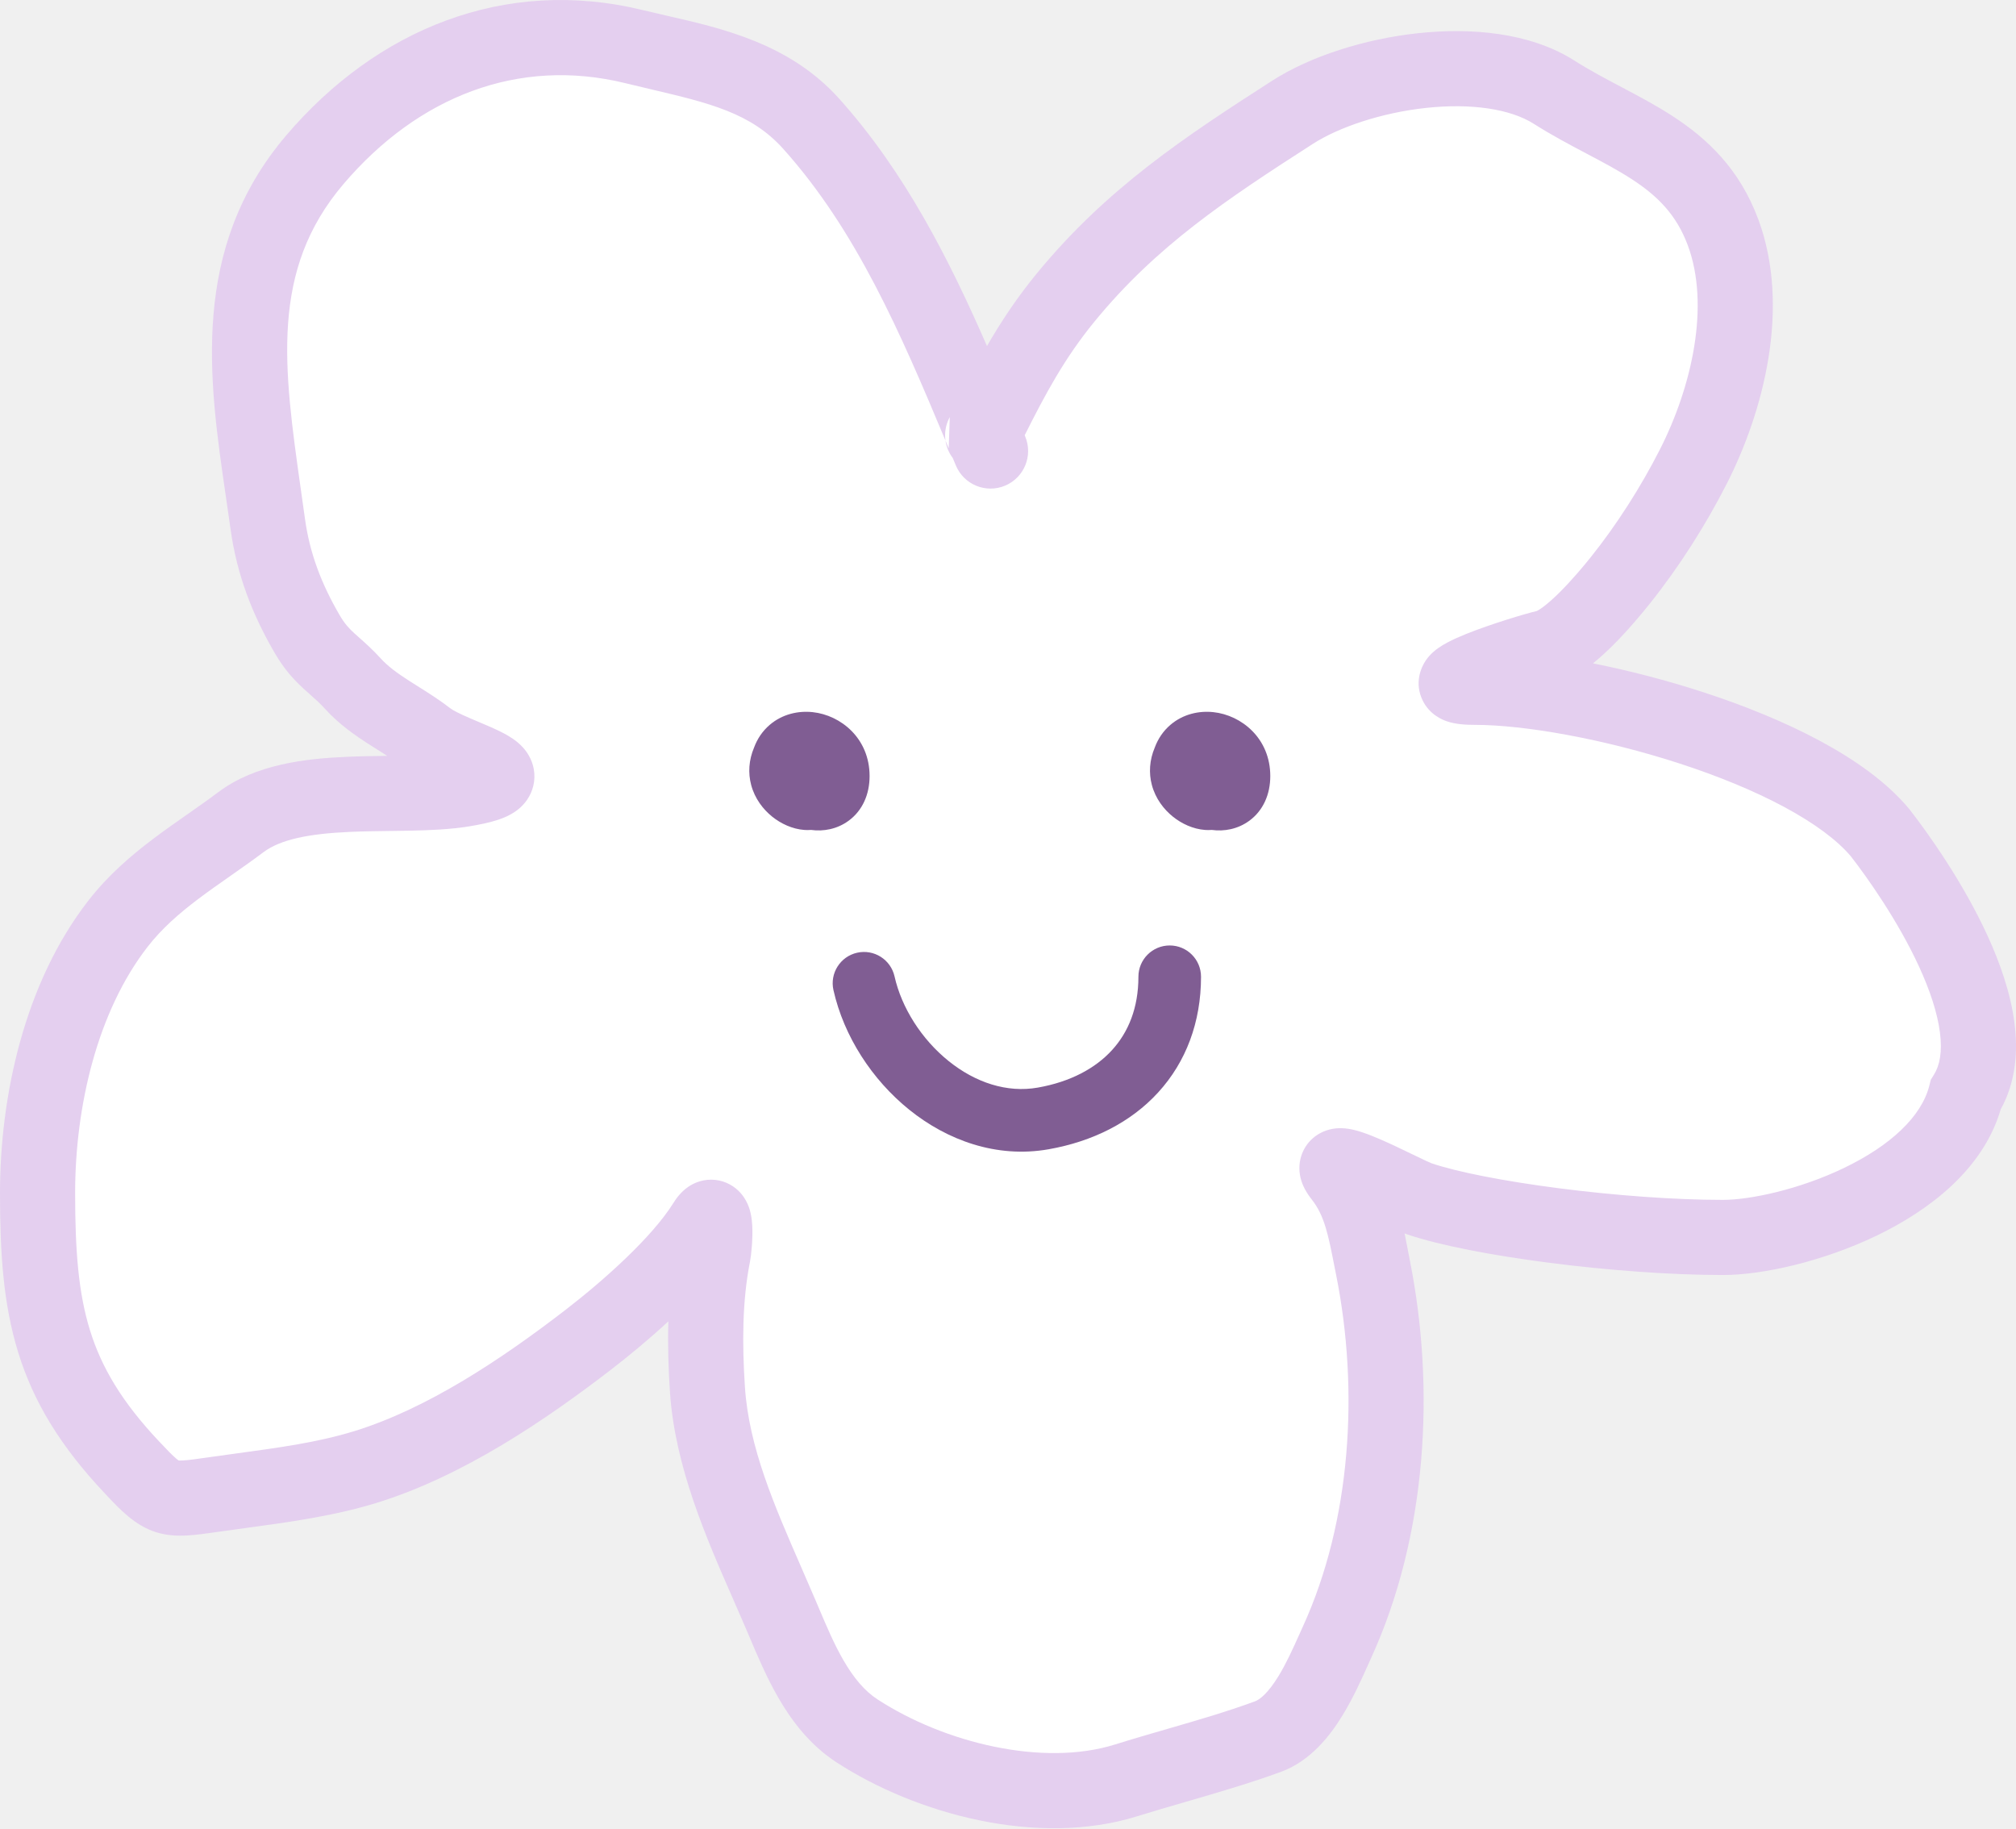
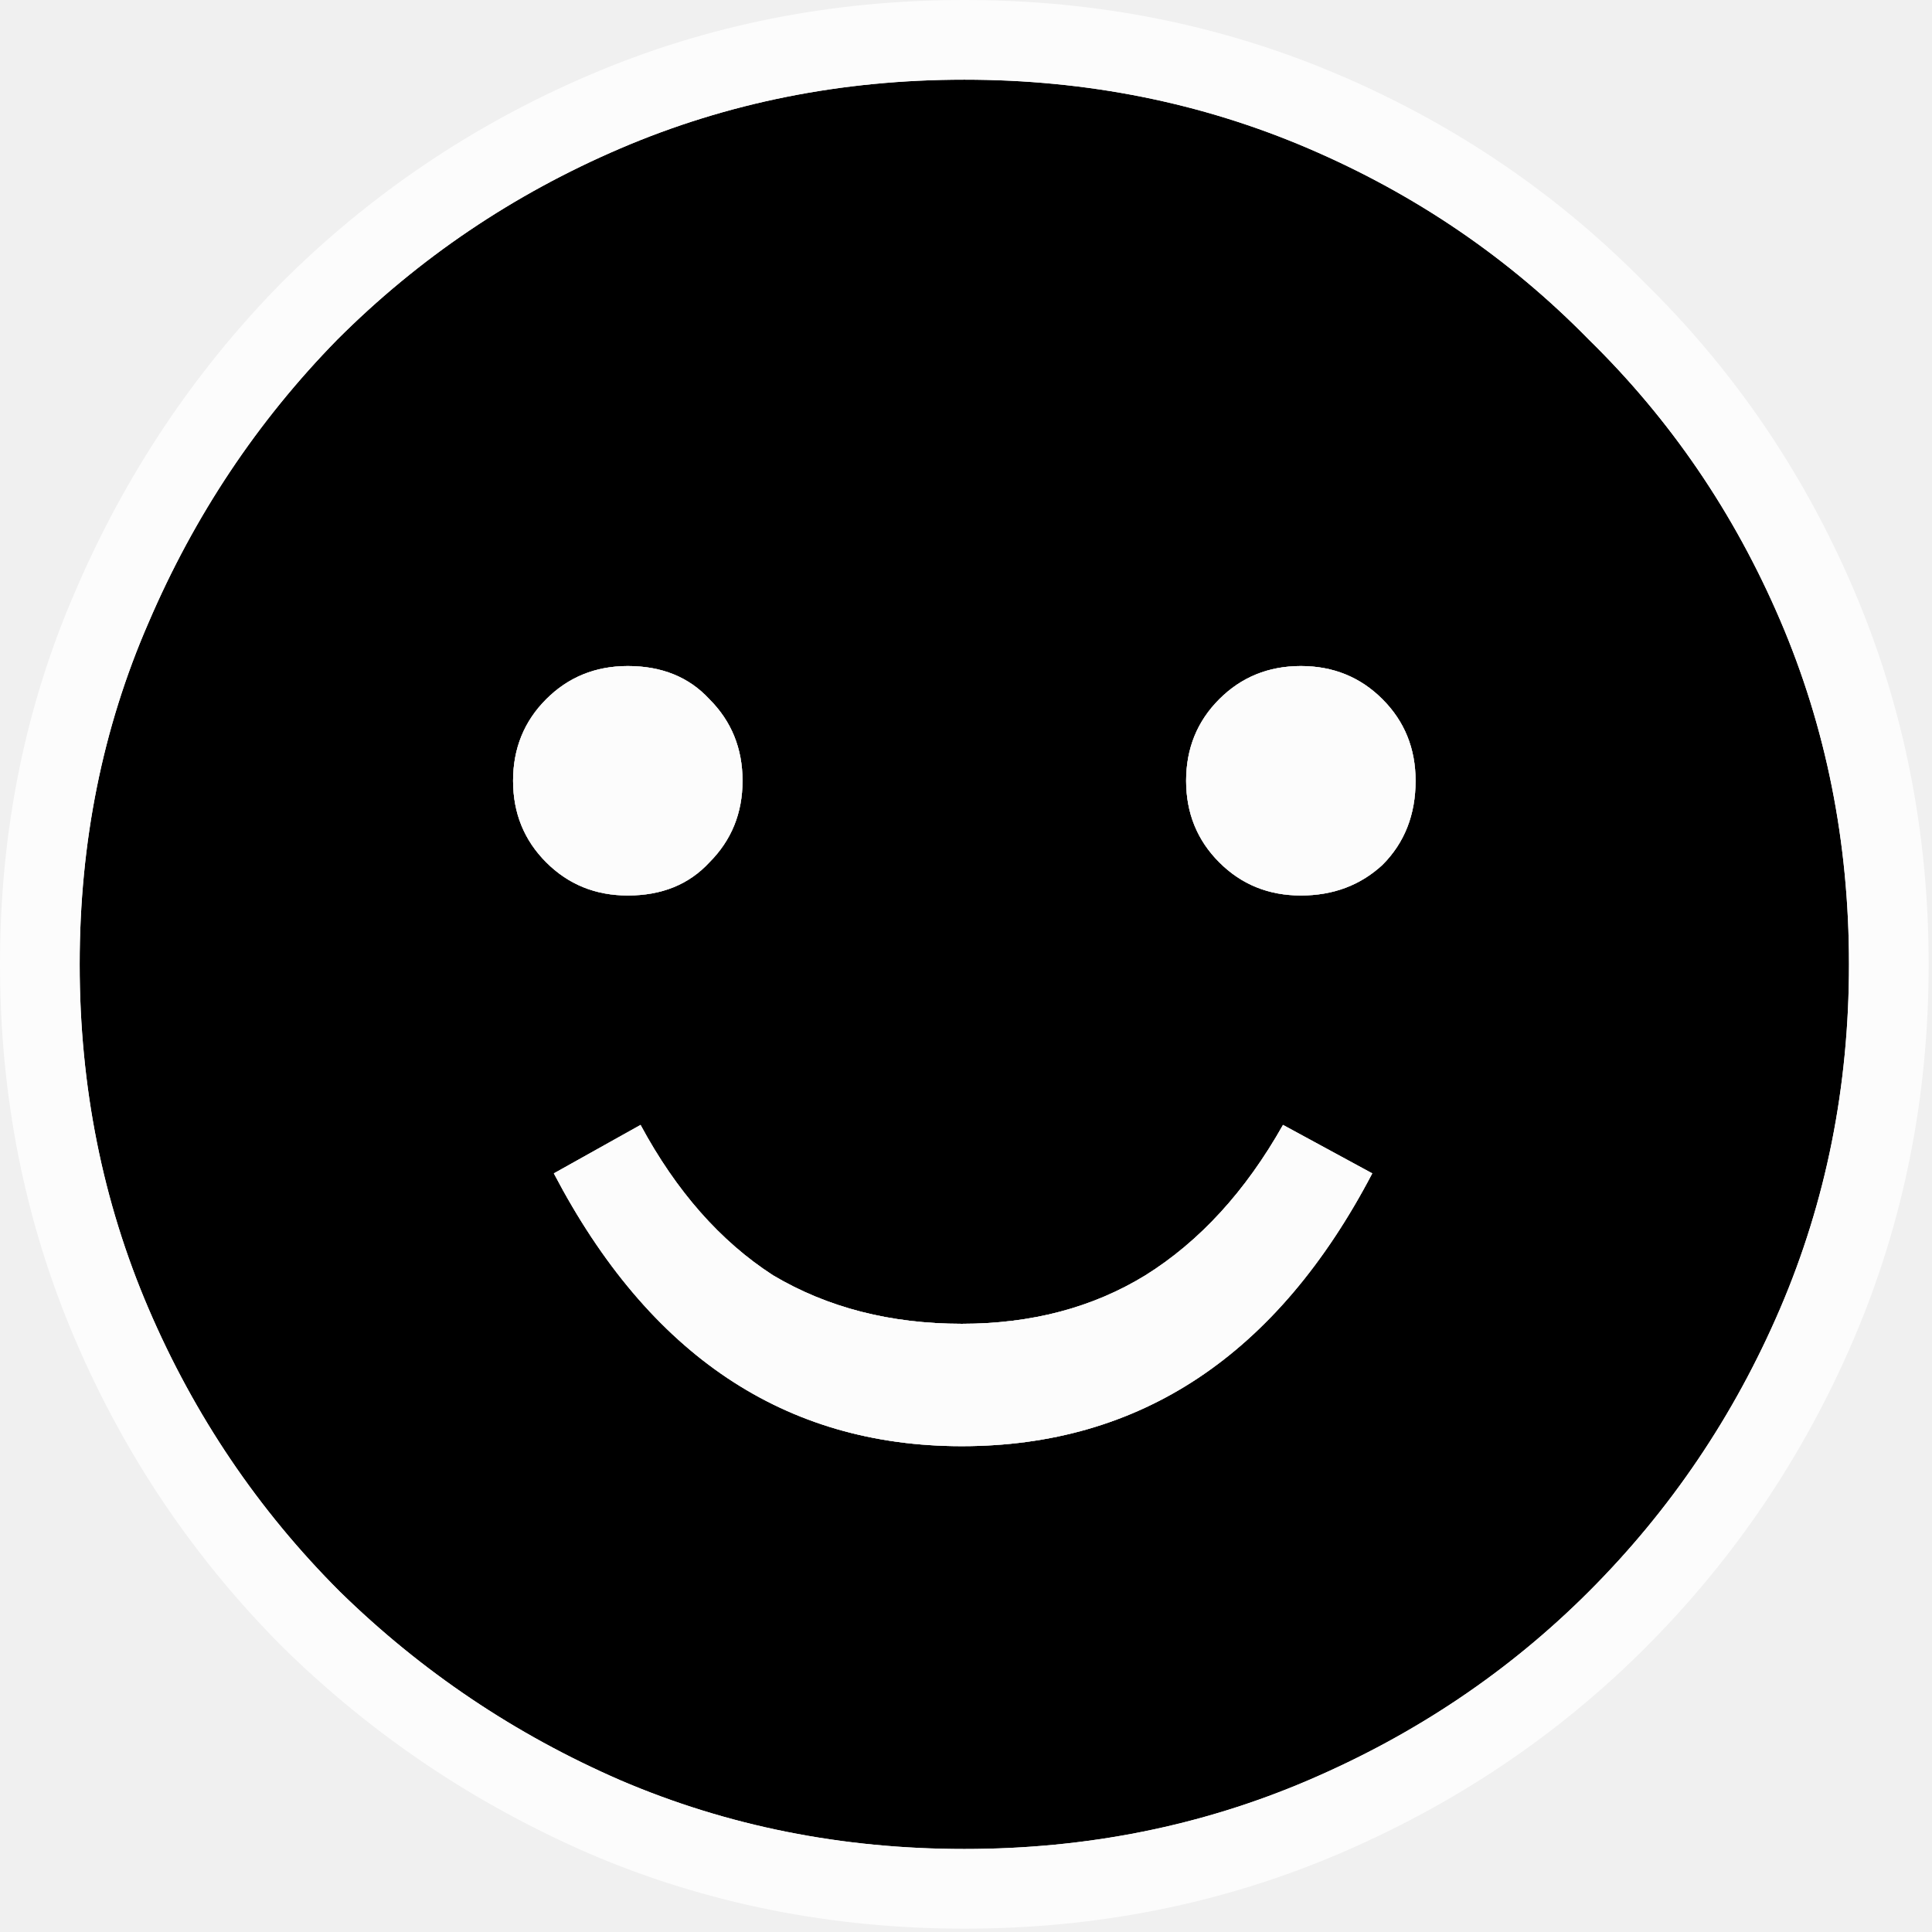
- <svg xmlns="http://www.w3.org/2000/svg" width="161" height="146" viewBox="0 0 161 146" fill="none">
-   <path d="M64.779 9.879C71.154 16.986 74.88 25.894 78.534 34.646C80.447 30.819 82.148 27.372 85.081 23.787C90.357 17.339 96.294 13.421 103.217 8.971C108.321 5.689 118.67 3.9 124.113 7.363C129.404 10.73 135.186 12.054 137.601 18.545C139.808 24.477 137.967 31.893 135.225 37.275C133.619 40.428 131.598 43.599 129.39 46.36C128.275 47.753 125.308 51.293 123.449 51.706C122.113 52.003 112.71 54.886 117.788 54.886C126.469 54.886 144.444 59.656 150.147 66.5C152.809 69.922 160.793 81.329 156.991 87.412C155.09 95.017 142.923 98.819 137.601 98.819C129.39 98.819 117.999 97.318 113.351 95.735C112.066 95.298 105.127 91.403 107.131 93.953C108.783 96.056 109.135 98.662 109.647 101.221C111.597 110.975 110.922 122.067 106.781 131.133C105.665 133.575 104.041 137.661 101.26 138.68C97.577 140.031 93.688 141.003 89.939 142.175C83.084 144.317 74.29 142.023 68.448 138.226C65.282 136.168 63.776 132.272 62.368 128.966C59.937 123.258 56.918 117.268 56.498 110.97C56.262 107.431 56.259 103.639 56.952 100.173C57.068 99.594 57.39 95.95 56.323 97.657C54.294 100.904 50.071 104.604 47.028 106.952C41.81 110.977 35.535 115.198 29.172 117.155C25.367 118.326 21.245 118.752 17.256 119.322L17.113 119.342C13.267 119.892 13.109 119.915 10.512 117.155C4.023 110.26 3 104.598 3 95.281C3 87.966 4.85 79.643 9.429 73.756C12.123 70.293 15.807 68.23 19.248 65.649C23.589 62.393 31.851 63.874 36.999 63.028C43.544 61.952 36.319 60.639 34.134 58.94C32.21 57.444 29.862 56.442 28.194 54.607C26.724 52.99 25.688 52.625 24.525 50.623C22.902 47.833 21.822 45.037 21.38 41.818C19.952 31.434 17.761 21.416 25.154 12.745C31.706 5.058 40.823 1.316 50.662 3.729C55.888 5.011 61.059 5.732 64.779 9.879Z" fill="white" />
-   <path fill-rule="evenodd" clip-rule="evenodd" d="M22.87 10.799C30.03 2.399 40.256 -1.912 51.377 0.816C51.975 0.962 52.598 1.104 53.241 1.251C57.708 2.269 63.081 3.494 67.013 7.876C72.28 13.748 75.81 20.739 78.821 27.635C79.915 25.738 81.17 23.83 82.76 21.887C88.37 15.03 94.683 10.891 101.595 6.447C104.623 4.5 108.959 3.118 113.214 2.655C117.408 2.199 122.167 2.569 125.724 4.832C126.927 5.598 128.173 6.257 129.514 6.965L129.555 6.987C130.846 7.669 132.246 8.408 133.568 9.266C136.332 11.06 138.914 13.471 140.413 17.499C143.05 24.587 140.794 32.952 137.898 38.637C136.205 41.96 134.076 45.305 131.732 48.234C131.15 48.962 130.048 50.297 128.818 51.525C128.327 52.014 127.783 52.52 127.217 52.974C130.085 53.546 133.099 54.326 136.013 55.274C139.28 56.337 142.506 57.64 145.326 59.155C148.11 60.651 150.678 62.45 152.452 64.579L152.484 64.618L152.515 64.658C153.91 66.451 156.728 70.367 158.72 74.707C159.715 76.876 160.567 79.285 160.875 81.675C161.166 83.922 161.001 86.38 159.781 88.585C158.354 93.464 153.947 96.71 149.881 98.67C145.601 100.733 140.785 101.819 137.601 101.819C133.337 101.819 128.305 101.431 123.757 100.846C119.262 100.268 115.006 99.468 112.384 98.575C112.318 98.553 112.248 98.527 112.173 98.498C112.272 98.971 112.358 99.423 112.437 99.846C112.489 100.122 112.539 100.385 112.588 100.633C114.638 110.879 113.962 122.632 109.51 132.379C109.431 132.552 109.345 132.744 109.252 132.952C108.754 134.064 108.059 135.614 107.201 137.01C106.217 138.613 104.665 140.627 102.293 141.497C99.827 142.401 97.165 143.174 94.636 143.908C93.317 144.291 92.034 144.663 90.833 145.038C82.865 147.528 73.14 144.854 66.813 140.742C64.685 139.358 63.227 137.431 62.15 135.563C61.214 133.939 60.472 132.184 59.851 130.715C59.768 130.518 59.687 130.327 59.608 130.142C59.279 129.369 58.929 128.572 58.569 127.752C56.409 122.835 53.901 117.125 53.504 111.17C53.384 109.368 53.319 107.457 53.376 105.52C51.787 106.991 50.18 108.309 48.861 109.327C43.587 113.395 36.958 117.899 30.054 120.023C26.64 121.073 22.971 121.57 19.636 122.022C18.969 122.112 18.316 122.201 17.681 122.292L17.538 122.312L17.441 122.326C16.562 122.452 15.726 122.571 15.007 122.615C14.224 122.663 13.347 122.641 12.429 122.347C10.773 121.816 9.566 120.531 8.489 119.383C8.435 119.325 8.381 119.268 8.328 119.211C4.834 115.5 2.684 111.974 1.457 108.014C0.251 104.125 -0 100.008 -0 95.281C-0 87.574 1.931 78.51 7.061 71.914C8.637 69.888 10.463 68.323 12.253 66.975C13.145 66.303 14.054 65.666 14.919 65.06L14.928 65.055C15.803 64.441 16.636 63.858 17.448 63.249C20.427 61.015 24.437 60.58 27.69 60.438C28.761 60.391 29.876 60.375 30.926 60.362C30.741 60.243 30.547 60.121 30.344 59.994C30.065 59.818 29.768 59.631 29.445 59.423C28.361 58.726 27.083 57.844 25.974 56.625C25.554 56.163 25.243 55.888 24.849 55.539C24.661 55.373 24.455 55.19 24.208 54.962C23.458 54.269 22.698 53.45 21.931 52.131C20.15 49.068 18.913 45.901 18.408 42.226C18.292 41.382 18.166 40.525 18.039 39.657C16.68 30.36 15.145 19.861 22.87 10.799ZM58.867 99.247C58.898 99.198 58.897 99.207 58.863 99.253C58.864 99.251 58.866 99.249 58.867 99.247ZM75.765 35.802C75.679 35.596 75.593 35.39 75.507 35.184C75.423 34.6 75.51 33.985 75.794 33.417L75.85 33.305M14.268 116.63C14.231 116.605 14.161 116.555 14.051 116.461C13.754 116.206 13.366 115.81 12.697 115.099C9.7 111.916 8.094 109.162 7.188 106.238C6.259 103.243 6 99.87 6 95.281C6 88.358 7.77 80.776 11.797 75.598C12.915 74.161 14.277 72.962 15.863 71.768C16.659 71.168 17.484 70.59 18.362 69.975L18.406 69.944C19.257 69.348 20.157 68.717 21.048 68.049C22.411 67.027 24.702 66.574 27.953 66.432C29.007 66.386 30.036 66.373 31.097 66.36C31.629 66.354 32.169 66.347 32.724 66.336C34.304 66.305 35.971 66.237 37.486 65.988C38.369 65.843 39.152 65.674 39.798 65.458C40.122 65.349 40.488 65.204 40.844 65C41.177 64.809 41.681 64.466 42.084 63.885C42.547 63.218 42.796 62.344 42.627 61.411C42.478 60.59 42.059 60.022 41.783 59.713C41.267 59.133 40.614 58.764 40.256 58.573C39.642 58.244 38.811 57.895 38.127 57.608C37.941 57.529 37.765 57.455 37.608 57.388C36.674 56.987 36.17 56.723 35.976 56.572C35.12 55.906 34.151 55.297 33.344 54.79C33.111 54.644 32.891 54.506 32.692 54.378C31.703 53.742 30.973 53.205 30.413 52.589C29.758 51.868 29.09 51.276 28.63 50.869C28.493 50.748 28.375 50.643 28.281 50.556C27.854 50.162 27.515 49.798 27.118 49.115C25.655 46.599 24.732 44.173 24.352 41.409C24.245 40.633 24.137 39.869 24.03 39.117C22.647 29.34 21.551 21.595 27.437 14.691C33.382 7.717 41.391 4.544 49.947 6.643C50.665 6.819 51.355 6.982 52.02 7.138C56.624 8.224 59.973 9.014 62.546 11.883C68.385 18.392 71.91 26.574 75.507 35.184C75.579 35.686 75.778 36.166 76.087 36.573C76.171 36.774 76.255 36.974 76.338 37.175C76.978 38.703 78.736 39.424 80.264 38.785C81.792 38.145 82.513 36.388 81.874 34.859C81.86 34.826 81.846 34.792 81.832 34.759C83.497 31.447 85.003 28.62 87.403 25.686C92.345 19.647 97.905 15.952 104.839 11.494C106.915 10.16 110.306 9.007 113.862 8.62C117.479 8.227 120.616 8.694 122.502 9.894C123.923 10.798 125.362 11.558 126.654 12.24L126.712 12.271C128.057 12.981 129.23 13.603 130.302 14.299C132.356 15.632 133.873 17.128 134.79 19.591C136.566 24.366 135.139 30.835 132.552 35.913C131.033 38.895 129.121 41.893 127.047 44.486C126.515 45.151 125.576 46.283 124.58 47.277C124.08 47.775 123.616 48.189 123.222 48.48C122.902 48.717 122.745 48.785 122.736 48.792C121.82 49.005 119.064 49.832 117.093 50.625C116.578 50.832 116.046 51.065 115.584 51.312C115.354 51.434 115.09 51.587 114.836 51.769C114.624 51.921 114.209 52.238 113.868 52.736C113.51 53.258 112.914 54.52 113.622 55.95C114.188 57.093 115.214 57.483 115.525 57.593C116.279 57.857 117.147 57.886 117.788 57.886C121.718 57.886 128.057 58.994 134.156 60.979C137.18 61.964 140.059 63.136 142.485 64.44C144.924 65.751 146.73 67.102 147.812 68.384C149.089 70.03 151.565 73.502 153.266 77.209C154.125 79.08 154.723 80.877 154.925 82.444C155.127 84.01 154.905 85.089 154.447 85.822L154.196 86.225L154.081 86.685C153.462 89.161 150.978 91.481 147.276 93.265C143.668 95.004 139.739 95.819 137.601 95.819C133.653 95.819 128.885 95.456 124.523 94.895C120.107 94.327 116.345 93.585 114.318 92.895C114.318 92.895 114.317 92.895 114.31 92.892C114.28 92.88 114.157 92.829 113.896 92.707C113.613 92.576 113.267 92.409 112.861 92.213L112.795 92.181C112.022 91.807 111.065 91.344 110.196 90.969C109.749 90.777 109.279 90.587 108.836 90.438C108.469 90.314 107.84 90.119 107.18 90.096C106.884 90.086 106.132 90.086 105.356 90.532C104.311 91.133 103.774 92.207 103.77 93.268C103.767 94.068 104.061 94.68 104.204 94.95C104.378 95.28 104.586 95.57 104.772 95.806C105.772 97.08 106.074 98.612 106.552 101.041C106.601 101.287 106.652 101.544 106.705 101.81C108.557 111.072 107.882 121.502 104.052 129.886C103.945 130.121 103.839 130.357 103.733 130.594C103.23 131.71 102.723 132.837 102.089 133.87C101.287 135.175 100.636 135.714 100.227 135.864C97.932 136.705 95.655 137.364 93.275 138.053C91.906 138.449 90.503 138.855 89.044 139.311C83.303 141.105 75.439 139.192 70.083 135.711C69.045 135.036 68.167 133.986 67.348 132.565C66.609 131.285 66.019 129.891 65.381 128.386C65.298 128.189 65.214 127.991 65.128 127.791C64.751 126.905 64.371 126.033 63.995 125.172C61.824 120.196 59.812 115.586 59.491 110.771C59.262 107.338 59.276 103.849 59.894 100.761C59.999 100.234 60.128 98.93 60.077 97.908C60.064 97.635 60.033 97.273 59.95 96.899L59.948 96.891C59.898 96.664 59.7 95.773 58.939 95.06C58.45 94.601 57.715 94.211 56.806 94.206C55.971 94.201 55.343 94.522 54.987 94.762C54.345 95.193 53.959 95.779 53.779 96.067C52.058 98.82 48.221 102.243 45.196 104.577C40.034 108.559 34.112 112.496 28.29 114.288C25.39 115.18 22.308 115.601 18.98 116.054C18.275 116.151 17.559 116.248 16.832 116.352L16.688 116.373C15.68 116.517 15.088 116.599 14.642 116.626C14.435 116.639 14.321 116.634 14.268 116.63ZM14.294 116.646C14.287 116.643 14.275 116.638 14.259 116.633C14.249 116.629 14.241 116.627 14.236 116.626" fill="#E4CFEF" />
-   <path fill-rule="evenodd" clip-rule="evenodd" d="M60.222 59.694C59.798 60.695 59.733 61.727 59.99 62.691C60.282 63.782 60.945 64.633 61.662 65.211C62.362 65.775 63.269 66.204 64.227 66.277C64.399 66.291 64.584 66.291 64.776 66.276C65.753 66.411 66.852 66.22 67.777 65.539C68.881 64.726 69.446 63.434 69.446 61.976C69.446 58.96 67.147 57.11 64.903 56.87C63.768 56.748 62.493 57.013 61.474 57.882C60.898 58.374 60.481 58.993 60.222 59.694Z" fill="#805D93" />
-   <path fill-rule="evenodd" clip-rule="evenodd" d="M92.222 59.694C91.798 60.695 91.733 61.727 91.99 62.691C92.282 63.782 92.945 64.633 93.662 65.211C94.362 65.775 95.269 66.204 96.227 66.277C96.399 66.291 96.584 66.291 96.776 66.276C97.753 66.411 98.852 66.22 99.777 65.539C100.881 64.726 101.446 63.434 101.446 61.976C101.446 58.96 99.147 57.11 96.903 56.87C95.768 56.748 94.493 57.013 93.474 57.882C92.898 58.374 92.481 58.993 92.222 59.694Z" fill="#805D93" />
-   <path fill-rule="evenodd" clip-rule="evenodd" d="M93.415 75.502C94.796 75.502 95.915 76.621 95.915 78.002C95.915 81.632 94.714 84.806 92.498 87.232C90.3 89.639 87.242 91.161 83.748 91.777C79.56 92.516 75.619 91.038 72.621 88.626C69.635 86.223 67.388 82.75 66.561 79.07C66.257 77.723 67.104 76.386 68.451 76.082C69.798 75.779 71.135 76.626 71.439 77.973C72.003 80.48 73.593 82.99 75.755 84.73C77.906 86.461 80.427 87.286 82.879 86.853C85.487 86.393 87.479 85.313 88.806 83.86C90.116 82.426 90.915 80.482 90.915 78.002C90.915 76.621 92.034 75.502 93.415 75.502Z" fill="#805D93" />
+ <svg xmlns="http://www.w3.org/2000/svg" width="97" height="97" viewBox="0 0 97 97" fill="none">
+   <mask id="path-1-outside-1_949_387" maskUnits="userSpaceOnUse" x="0" y="0" width="97" height="97" fill="black">
+     <rect fill="white" width="97" height="97" />
+     <path d="M48.416 92.832C42.272 92.832 36.512 91.68 31.136 89.376C25.845 87.072 21.152 83.915 17.056 79.904C12.96 75.808 9.76 71.072 7.456 65.696C5.152 60.32 4 54.56 4 48.416C4 42.272 5.152 36.555 7.456 31.264C9.76 25.888 12.917 21.152 16.928 17.056C21.024 12.96 25.76 9.76 31.136 7.456C36.512 5.152 42.272 4 48.416 4C54.56 4 60.32 5.152 65.696 7.456C71.072 9.76 75.765 12.96 79.776 17.056C83.872 21.067 87.072 25.76 89.376 31.136C91.68 36.512 92.832 42.272 92.832 48.416C92.832 54.56 91.68 60.32 89.376 65.696C87.072 71.072 83.872 75.808 79.776 79.904C75.765 83.915 71.072 87.072 65.696 89.376C60.32 91.68 54.56 92.832 48.416 92.832ZM48.288 72.608C57.248 72.608 64.117 68.043 68.896 58.912L64.416 56.48C62.539 59.808 60.235 62.325 57.504 64.032C54.859 65.653 51.787 66.464 48.288 66.464C44.704 66.464 41.547 65.653 38.816 64.032C36.171 62.325 33.952 59.808 32.16 56.48L27.808 58.912C32.587 68.043 39.413 72.608 48.288 72.608ZM31.52 44.96C33.227 44.96 34.592 44.405 35.616 43.296C36.725 42.187 37.28 40.821 37.28 39.2C37.28 37.579 36.725 36.213 35.616 35.104C34.592 33.995 33.227 33.44 31.52 33.44C29.899 33.44 28.533 33.995 27.424 35.104C26.315 36.213 25.76 37.579 25.76 39.2C25.76 40.821 26.315 42.187 27.424 43.296C28.533 44.405 29.899 44.96 31.52 44.96ZM65.312 44.96C66.933 44.96 68.299 44.448 69.408 43.424C70.517 42.315 71.072 40.907 71.072 39.2C71.072 37.579 70.517 36.213 69.408 35.104C68.299 33.995 66.933 33.44 65.312 33.44C63.691 33.44 62.325 33.995 61.216 35.104C60.107 36.213 59.552 37.579 59.552 39.2C59.552 40.821 60.107 42.187 61.216 43.296C62.325 44.405 63.691 44.96 65.312 44.96Z" />
+     <path d="M31.52 44.96C33.227 44.96 34.592 44.405 35.616 43.296C36.725 42.187 37.28 40.821 37.28 39.2C37.28 37.579 36.725 36.213 35.616 35.104C34.592 33.995 33.227 33.44 31.52 33.44C29.899 33.44 28.533 33.995 27.424 35.104C26.315 36.213 25.76 37.579 25.76 39.2C25.76 40.821 26.315 42.187 27.424 43.296C28.533 44.405 29.899 44.96 31.52 44.96Z" />
+     <path d="M65.312 44.96C66.933 44.96 68.299 44.448 69.408 43.424C70.517 42.315 71.072 40.907 71.072 39.2C71.072 37.579 70.517 36.213 69.408 35.104C68.299 33.995 66.933 33.44 65.312 33.44C63.691 33.44 62.325 33.995 61.216 35.104C60.107 36.213 59.552 37.579 59.552 39.2C59.552 40.821 60.107 42.187 61.216 43.296C62.325 44.405 63.691 44.96 65.312 44.96Z" />
+     <path d="M48.288 72.608C57.248 72.608 64.117 68.043 68.896 58.912L64.416 56.48C62.539 59.808 60.235 62.325 57.504 64.032C54.859 65.653 51.787 66.464 48.288 66.464C44.704 66.464 41.547 65.653 38.816 64.032C36.171 62.325 33.952 59.808 32.16 56.48L27.808 58.912C32.587 68.043 39.413 72.608 48.288 72.608Z" />
+   </mask>
+   <path d="M48.416 92.832C42.272 92.832 36.512 91.68 31.136 89.376C25.845 87.072 21.152 83.915 17.056 79.904C12.96 75.808 9.76 71.072 7.456 65.696C5.152 60.32 4 54.56 4 48.416C4 42.272 5.152 36.555 7.456 31.264C9.76 25.888 12.917 21.152 16.928 17.056C21.024 12.96 25.76 9.76 31.136 7.456C36.512 5.152 42.272 4 48.416 4C54.56 4 60.32 5.152 65.696 7.456C71.072 9.76 75.765 12.96 79.776 17.056C83.872 21.067 87.072 25.76 89.376 31.136C91.68 36.512 92.832 42.272 92.832 48.416C92.832 54.56 91.68 60.32 89.376 65.696C87.072 71.072 83.872 75.808 79.776 79.904C75.765 83.915 71.072 87.072 65.696 89.376C60.32 91.68 54.56 92.832 48.416 92.832ZM48.288 72.608C57.248 72.608 64.117 68.043 68.896 58.912L64.416 56.48C62.539 59.808 60.235 62.325 57.504 64.032C54.859 65.653 51.787 66.464 48.288 66.464C44.704 66.464 41.547 65.653 38.816 64.032C36.171 62.325 33.952 59.808 32.16 56.48L27.808 58.912C32.587 68.043 39.413 72.608 48.288 72.608ZM31.52 44.96C33.227 44.96 34.592 44.405 35.616 43.296C36.725 42.187 37.28 40.821 37.28 39.2C37.28 37.579 36.725 36.213 35.616 35.104C34.592 33.995 33.227 33.44 31.52 33.44C29.899 33.44 28.533 33.995 27.424 35.104C26.315 36.213 25.76 37.579 25.76 39.2C25.76 40.821 26.315 42.187 27.424 43.296C28.533 44.405 29.899 44.96 31.52 44.96ZM65.312 44.96C66.933 44.96 68.299 44.448 69.408 43.424C70.517 42.315 71.072 40.907 71.072 39.2C71.072 37.579 70.517 36.213 69.408 35.104C68.299 33.995 66.933 33.44 65.312 33.44C63.691 33.44 62.325 33.995 61.216 35.104C60.107 36.213 59.552 37.579 59.552 39.2C59.552 40.821 60.107 42.187 61.216 43.296C62.325 44.405 63.691 44.96 65.312 44.96Z" fill="black" />
+   <path d="M31.52 44.96C33.227 44.96 34.592 44.405 35.616 43.296C36.725 42.187 37.28 40.821 37.28 39.2C37.28 37.579 36.725 36.213 35.616 35.104C34.592 33.995 33.227 33.44 31.52 33.44C29.899 33.44 28.533 33.995 27.424 35.104C26.315 36.213 25.76 37.579 25.76 39.2C25.76 40.821 26.315 42.187 27.424 43.296C28.533 44.405 29.899 44.96 31.52 44.96Z" fill="#FCFCFC" />
+   <path d="M65.312 44.96C66.933 44.96 68.299 44.448 69.408 43.424C70.517 42.315 71.072 40.907 71.072 39.2C71.072 37.579 70.517 36.213 69.408 35.104C68.299 33.995 66.933 33.44 65.312 33.44C63.691 33.44 62.325 33.995 61.216 35.104C60.107 36.213 59.552 37.579 59.552 39.2C59.552 40.821 60.107 42.187 61.216 43.296C62.325 44.405 63.691 44.96 65.312 44.96Z" fill="#FCFCFC" />
+   <path d="M48.288 72.608C57.248 72.608 64.117 68.043 68.896 58.912L64.416 56.48C62.539 59.808 60.235 62.325 57.504 64.032C54.859 65.653 51.787 66.464 48.288 66.464C44.704 66.464 41.547 65.653 38.816 64.032C36.171 62.325 33.952 59.808 32.16 56.48L27.808 58.912C32.587 68.043 39.413 72.608 48.288 72.608Z" fill="#FCFCFC" />
+   <path d="M68.896 58.912L70.668 59.839L71.581 58.094L69.85 57.154L68.896 58.912ZM64.416 56.48L65.37 54.722L63.641 53.783L62.674 55.497L64.416 56.48ZM57.504 64.032L58.549 65.737L58.557 65.733L58.564 65.728L57.504 64.032ZM38.816 64.032L37.732 65.713L37.763 65.733L37.795 65.752L38.816 64.032ZM32.16 56.48L33.921 55.532L32.958 53.743L31.184 54.734L32.16 56.48ZM27.808 58.912L26.832 57.166L25.134 58.115L26.036 59.839L27.808 58.912ZM35.616 43.296L34.202 41.882L34.173 41.91L34.146 41.939L35.616 43.296ZM35.616 35.104L34.146 36.461L34.173 36.49L34.202 36.518L35.616 35.104ZM27.424 35.104L28.838 36.518L28.838 36.518L27.424 35.104ZM27.424 43.296L26.01 44.71L26.01 44.71L27.424 43.296ZM69.408 43.424L70.765 44.894L70.794 44.867L70.822 44.838L69.408 43.424ZM69.408 35.104L67.994 36.518L67.994 36.518L69.408 35.104ZM61.216 35.104L62.63 36.518L62.63 36.518L61.216 35.104ZM61.216 43.296L59.802 44.71L59.802 44.71L61.216 43.296ZM48.288 74.608C53.126 74.608 57.476 73.369 61.267 70.85C65.043 68.34 68.161 64.63 70.668 59.839L67.124 57.985C64.852 62.325 62.146 65.463 59.053 67.518C55.975 69.564 52.41 70.608 48.288 70.608V74.608ZM69.85 57.154L65.37 54.722L63.462 58.238L67.942 60.67L69.85 57.154ZM62.674 55.497C60.93 58.589 58.843 60.837 56.444 62.336L58.564 65.728C61.627 63.814 64.147 61.027 66.158 57.463L62.674 55.497ZM56.459 62.327C54.167 63.732 51.466 64.464 48.288 64.464V68.464C52.107 68.464 55.55 67.575 58.549 65.737L56.459 62.327ZM48.288 64.464C45.016 64.464 42.221 63.727 39.837 62.312L37.795 65.752C40.873 67.579 44.392 68.464 48.288 68.464V64.464ZM39.9 62.351C37.59 60.861 35.585 58.622 33.921 55.532L30.399 57.428C32.319 60.994 34.751 63.789 37.732 65.713L39.9 62.351ZM31.184 54.734L26.832 57.166L28.784 60.658L33.136 58.226L31.184 54.734ZM26.036 59.839C28.542 64.627 31.647 68.336 35.4 70.847C39.169 73.367 43.488 74.608 48.288 74.608V70.608C44.213 70.608 40.681 69.566 37.624 67.522C34.551 65.466 31.853 62.328 29.58 57.985L26.036 59.839ZM31.52 46.96C33.705 46.96 35.632 46.228 37.086 44.653L34.146 41.939C33.552 42.583 32.749 42.96 31.52 42.96V46.96ZM37.03 44.71C38.528 43.212 39.28 41.332 39.28 39.2H35.28C35.28 40.311 34.922 41.161 34.202 41.882L37.03 44.71ZM39.28 39.2C39.28 37.068 38.528 35.188 37.03 33.69L34.202 36.518C34.922 37.239 35.28 38.089 35.28 39.2H39.28ZM37.086 33.747C35.632 32.172 33.705 31.44 31.52 31.44V35.44C32.749 35.44 33.552 35.817 34.146 36.461L37.086 33.747ZM31.52 31.44C29.388 31.44 27.508 32.192 26.01 33.69L28.838 36.518C29.559 35.798 30.409 35.44 31.52 35.44V31.44ZM26.01 33.69C24.512 35.188 23.76 37.068 23.76 39.2H27.76C27.76 38.089 28.118 37.239 28.838 36.518L26.01 33.69ZM23.76 39.2C23.76 41.332 24.512 43.212 26.01 44.71L28.838 41.882C28.118 41.161 27.76 40.311 27.76 39.2H23.76ZM26.01 44.71C27.508 46.208 29.388 46.96 31.52 46.96V42.96C30.409 42.96 29.559 42.602 28.838 41.882L26.01 44.71ZM65.312 46.96C67.395 46.96 69.257 46.285 70.765 44.894L68.051 41.954C67.34 42.611 66.471 42.96 65.312 42.96V46.96ZM70.822 44.838C72.341 43.319 73.072 41.386 73.072 39.2H69.072C69.072 40.428 68.693 41.31 67.994 42.01L70.822 44.838ZM73.072 39.2C73.072 37.068 72.32 35.188 70.822 33.69L67.994 36.518C68.714 37.239 69.072 38.089 69.072 39.2H73.072ZM70.822 33.69C69.324 32.192 67.444 31.44 65.312 31.44V35.44C66.423 35.44 67.273 35.798 67.994 36.518L70.822 33.69ZM65.312 31.44C63.18 31.44 61.3 32.192 59.802 33.69L62.63 36.518C63.351 35.798 64.201 35.44 65.312 35.44V31.44ZM59.802 33.69C58.304 35.188 57.552 37.068 57.552 39.2H61.552C61.552 38.089 61.91 37.239 62.63 36.518L59.802 33.69ZM57.552 39.2C57.552 41.332 58.304 43.212 59.802 44.71L62.63 41.882C61.91 41.161 61.552 40.311 61.552 39.2H57.552ZM59.802 44.71C61.3 46.208 63.18 46.96 65.312 46.96V42.96C64.201 42.96 63.351 42.602 62.63 41.882L59.802 44.71ZM31.136 89.376L29.539 93.043L29.55 93.048L29.56 93.053L31.136 89.376ZM17.056 79.904L14.228 82.732L14.242 82.747L14.258 82.762L17.056 79.904ZM7.456 65.696L3.779 67.272L3.779 67.272L7.456 65.696ZM7.456 31.264L11.123 32.861L11.128 32.85L11.133 32.84L7.456 31.264ZM16.928 17.056L14.1 14.228L14.085 14.242L14.07 14.258L16.928 17.056ZM31.136 7.456L32.712 11.133L32.712 11.133L31.136 7.456ZM65.696 7.456L67.272 3.779L67.272 3.779L65.696 7.456ZM79.776 17.056L76.918 19.855L76.947 19.885L76.978 19.914L79.776 17.056ZM89.376 31.136L93.053 29.56L93.053 29.56L89.376 31.136ZM79.776 79.904L76.948 77.076L76.948 77.076L79.776 79.904ZM65.696 89.376L67.272 93.053L67.272 93.053L65.696 89.376ZM48.416 88.832C42.786 88.832 37.565 87.779 32.712 85.699L29.56 93.053C35.459 95.581 41.758 96.832 48.416 96.832V88.832ZM32.733 85.709C27.886 83.598 23.6 80.714 19.855 77.046L14.258 82.762C18.704 87.116 23.805 90.546 29.539 93.043L32.733 85.709ZM19.884 77.076C16.152 73.343 13.238 69.033 11.133 64.12L3.779 67.272C6.282 73.111 9.768 78.273 14.228 82.732L19.884 77.076ZM11.133 64.12C9.053 59.267 8 54.046 8 48.416H0C0 55.074 1.251 61.373 3.779 67.272L11.133 64.12ZM8 48.416C8 42.785 9.053 37.616 11.123 32.861L3.789 29.667C1.251 35.494 0 41.759 0 48.416H8ZM11.133 32.84C13.246 27.909 16.129 23.59 19.786 19.855L14.07 14.258C9.706 18.714 6.274 23.867 3.779 29.688L11.133 32.84ZM19.756 19.884C23.489 16.152 27.799 13.238 32.712 11.133L29.56 3.779C23.721 6.282 18.559 9.768 14.1 14.228L19.756 19.884ZM32.712 11.133C37.565 9.053 42.786 8 48.416 8V0C41.758 0 35.459 1.251 29.56 3.779L32.712 11.133ZM48.416 8C54.046 8 59.267 9.053 64.12 11.133L67.272 3.779C61.373 1.251 55.074 0 48.416 0V8ZM64.12 11.133C69.026 13.235 73.281 16.14 76.918 19.855L82.634 14.258C78.25 9.78 73.118 6.285 67.272 3.779L64.12 11.133ZM76.978 19.914C80.692 23.551 83.597 27.806 85.699 32.712L93.053 29.56C90.547 23.714 87.052 18.582 82.575 14.198L76.978 19.914ZM85.699 32.712C87.779 37.565 88.832 42.786 88.832 48.416H96.832C96.832 41.758 95.581 35.459 93.053 29.56L85.699 32.712ZM88.832 48.416C88.832 54.046 87.779 59.267 85.699 64.12L93.053 67.272C95.581 61.373 96.832 55.074 96.832 48.416H88.832ZM85.699 64.12C83.594 69.033 80.68 73.343 76.948 77.076L82.604 82.732C87.064 78.273 90.55 73.111 93.053 67.272L85.699 64.12ZM76.948 77.076C73.308 80.715 69.043 83.59 64.12 85.699L67.272 93.053C73.1 90.555 78.223 87.114 82.604 82.732L76.948 77.076ZM64.12 85.699C59.267 87.779 54.046 88.832 48.416 88.832V96.832C55.074 96.832 61.373 95.581 67.272 93.053L64.12 85.699Z" fill="#FCFCFC" mask="url(#path-1-outside-1_949_387)" />
</svg>
